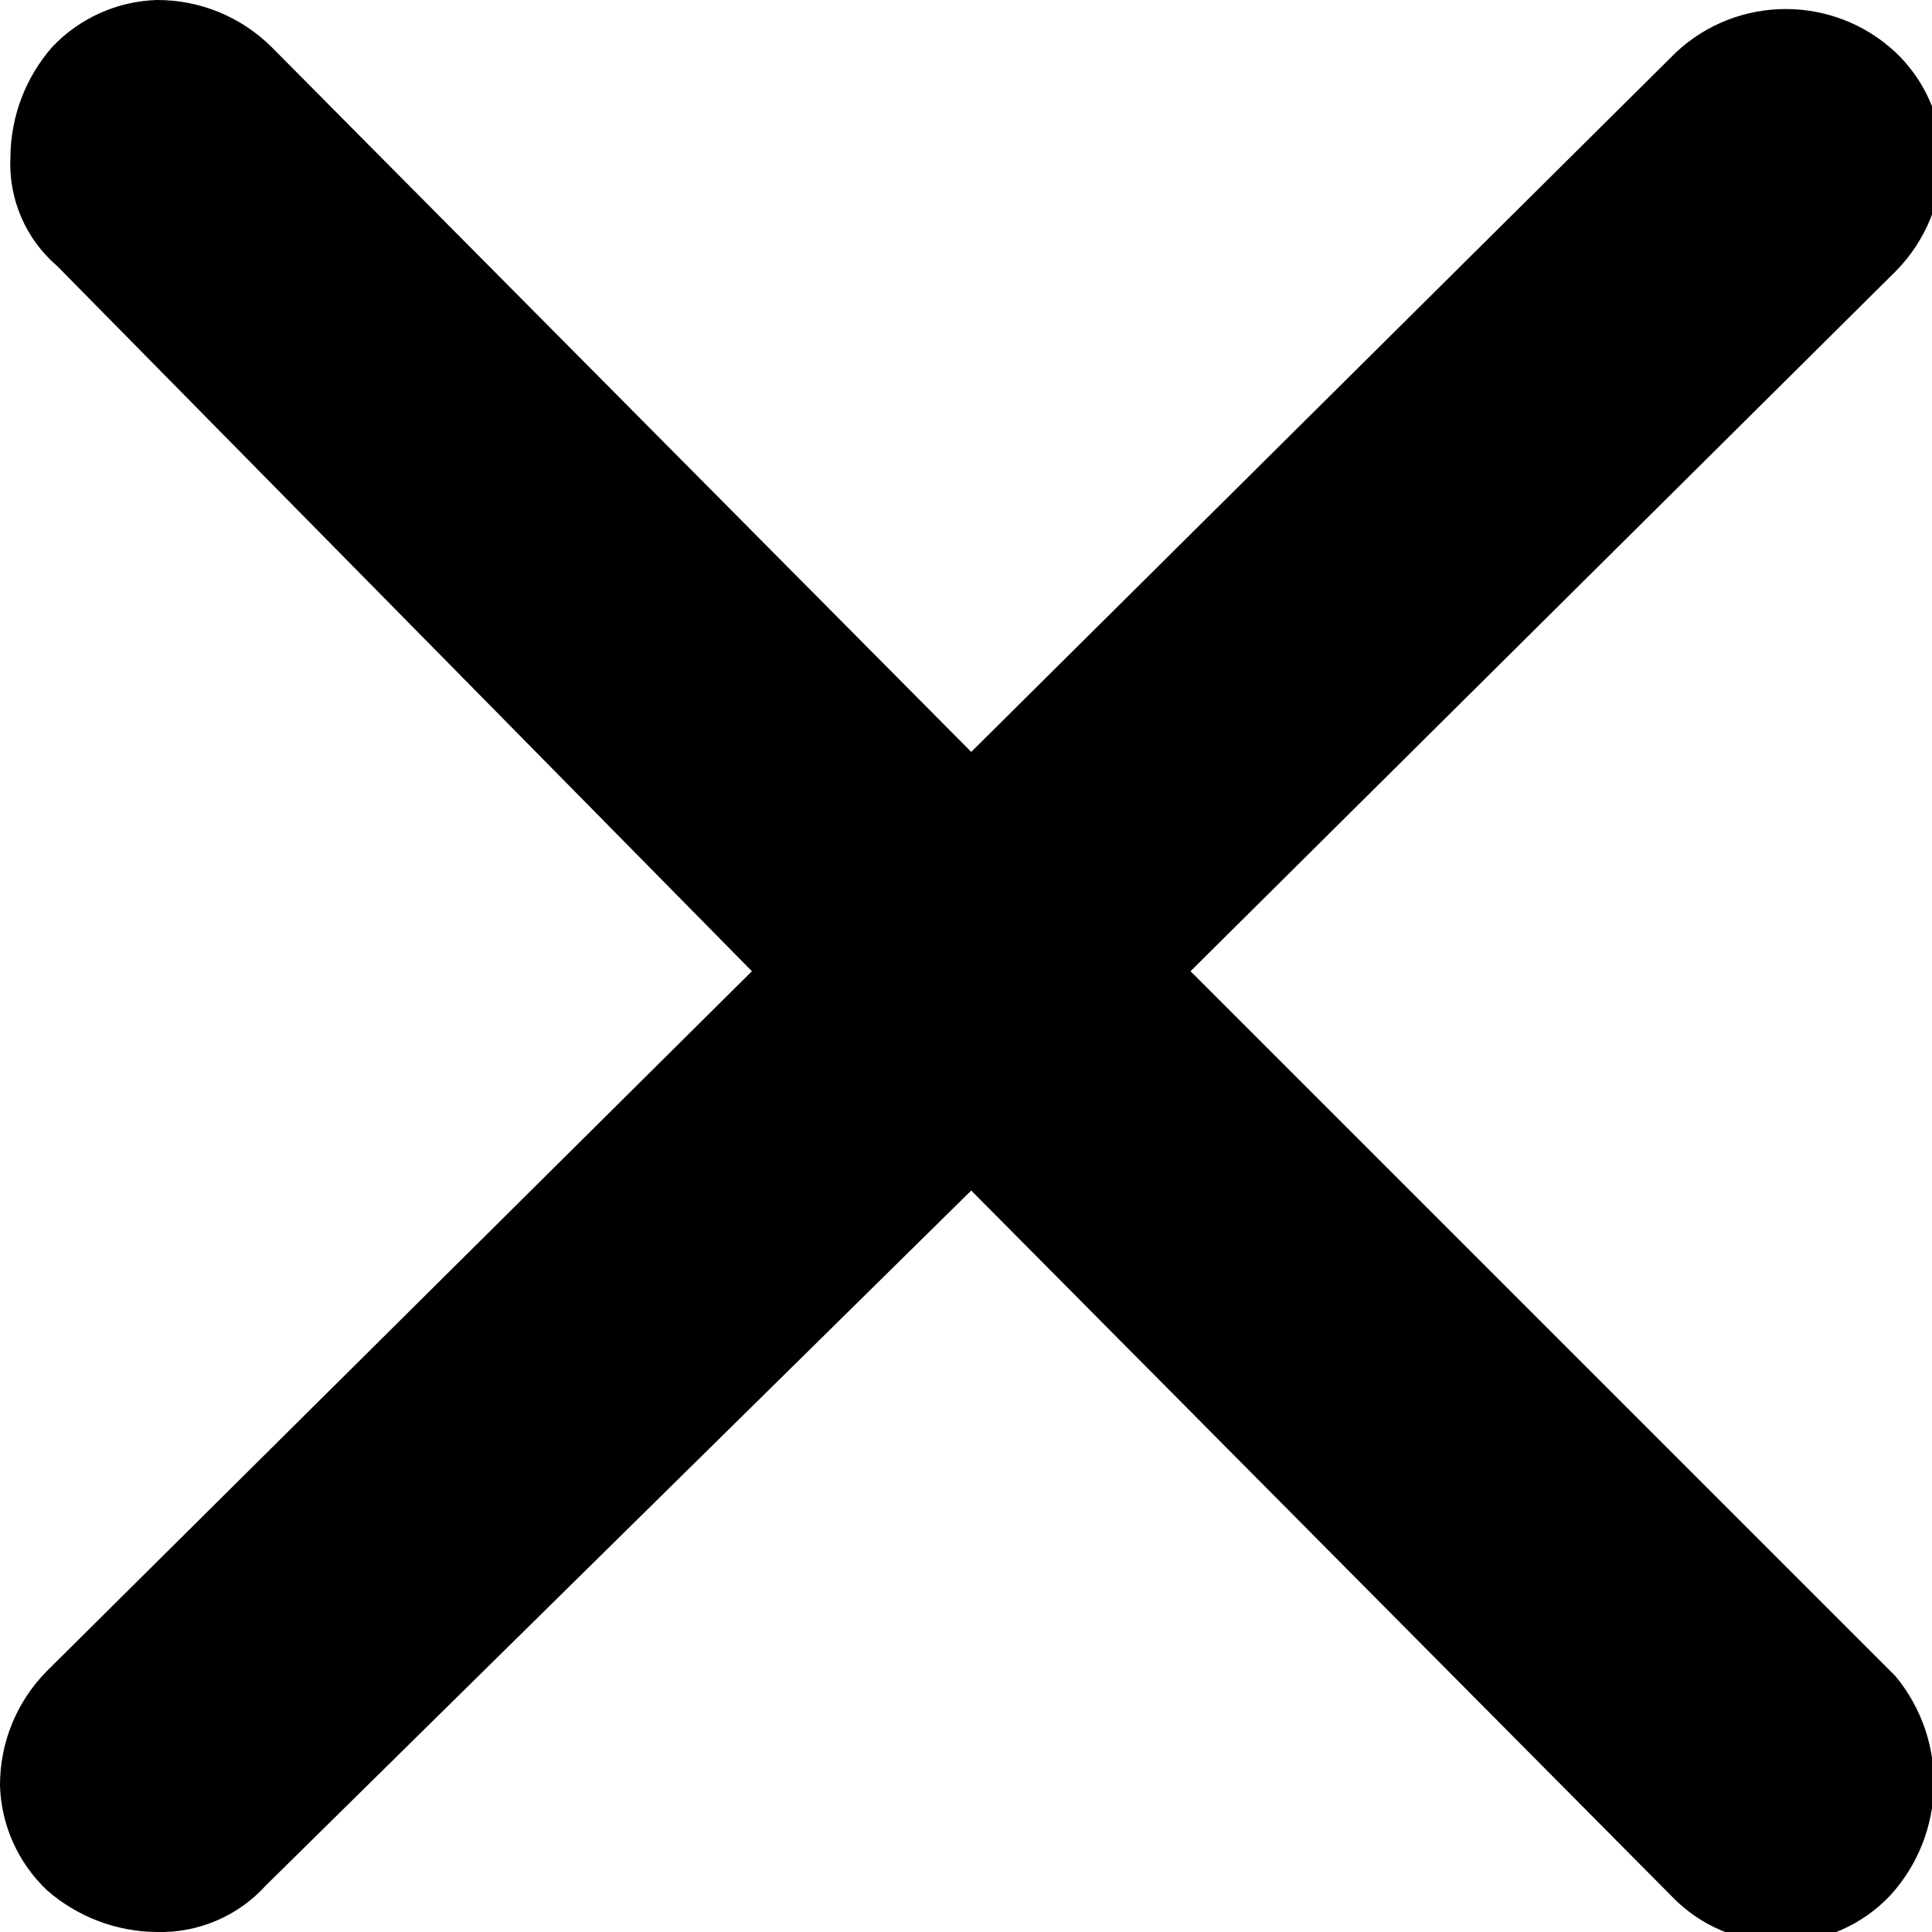
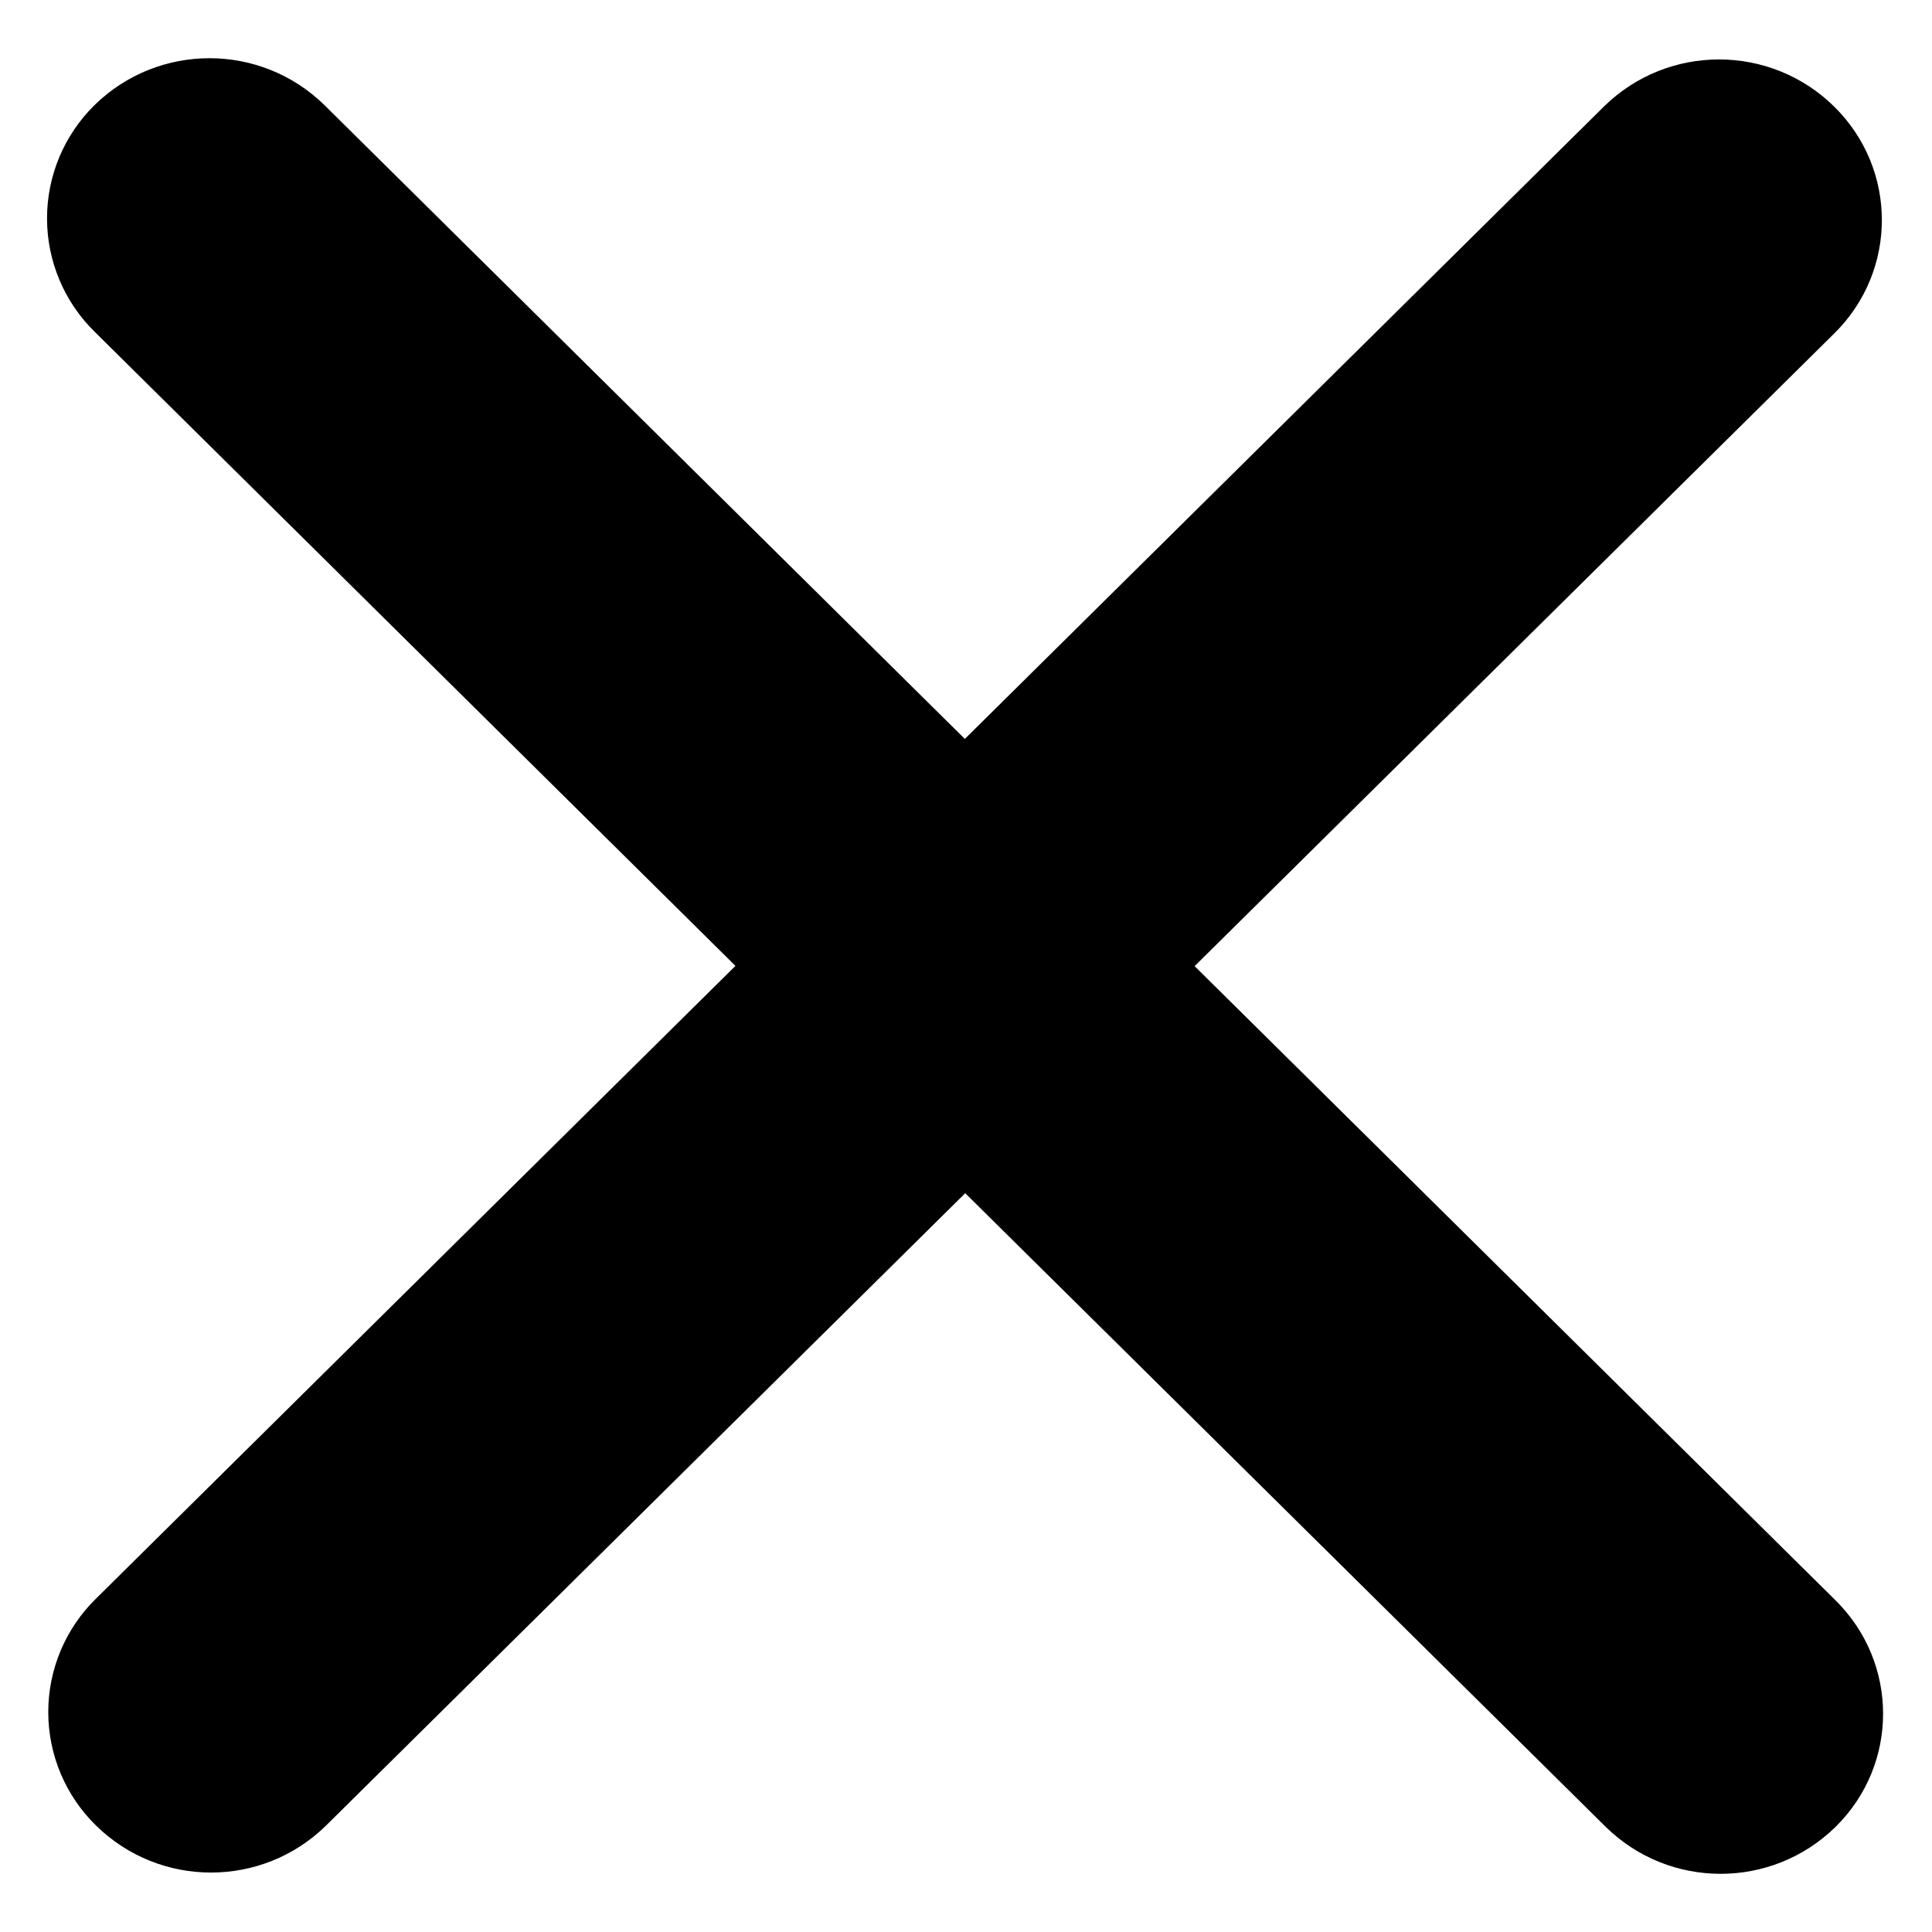
- <svg xmlns="http://www.w3.org/2000/svg" viewBox="0 0 37 37">
-   <path d="M22.8,18.6,36.3,5.2A3.1,3.1,0,0,0,37.2,3a2.88,2.88,0,0,0-.9-2,3.08,3.08,0,0,0-4.2,0L18.6,14.4,5.2.9A3.1,3.1,0,0,0,3,0,2.88,2.88,0,0,0,1,.9,3.23,3.23,0,0,0,.2,3a2.58,2.58,0,0,0,.9,2.1L14.4,18.6.9,32A3.1,3.1,0,0,0,0,34.2a2.88,2.88,0,0,0,.9,2A3.23,3.23,0,0,0,3,37a2.72,2.72,0,0,0,2.1-.9L18.6,22.8,32,36.3a2.88,2.88,0,0,0,2.1.9h.1a2.87,2.87,0,0,0,2-.9,3.2,3.2,0,0,0,.1-4.2Z" />
+ <svg xmlns="http://www.w3.org/2000/svg" viewBox="0 0 15 15">
+   <path d="M9.275 7.501l4.975 4.923c.493.486.494 1.275.001 1.76a1.274 1.274 0 0 1-1.785-.001L7.494 9.264 2.53 14.175a1.275 1.275 0 0 1-1.785-.002 1.232 1.232 0 0 1-.001-1.76L5.71 7.499.736 2.577A1.233 1.233 0 0 1 .734.816 1.276 1.276 0 0 1 2.52.817l4.971 4.92L12.455.825a1.275 1.275 0 0 1 1.785.002c.494.486.494 1.275.002 1.761L9.275 7.501z" />
</svg>
